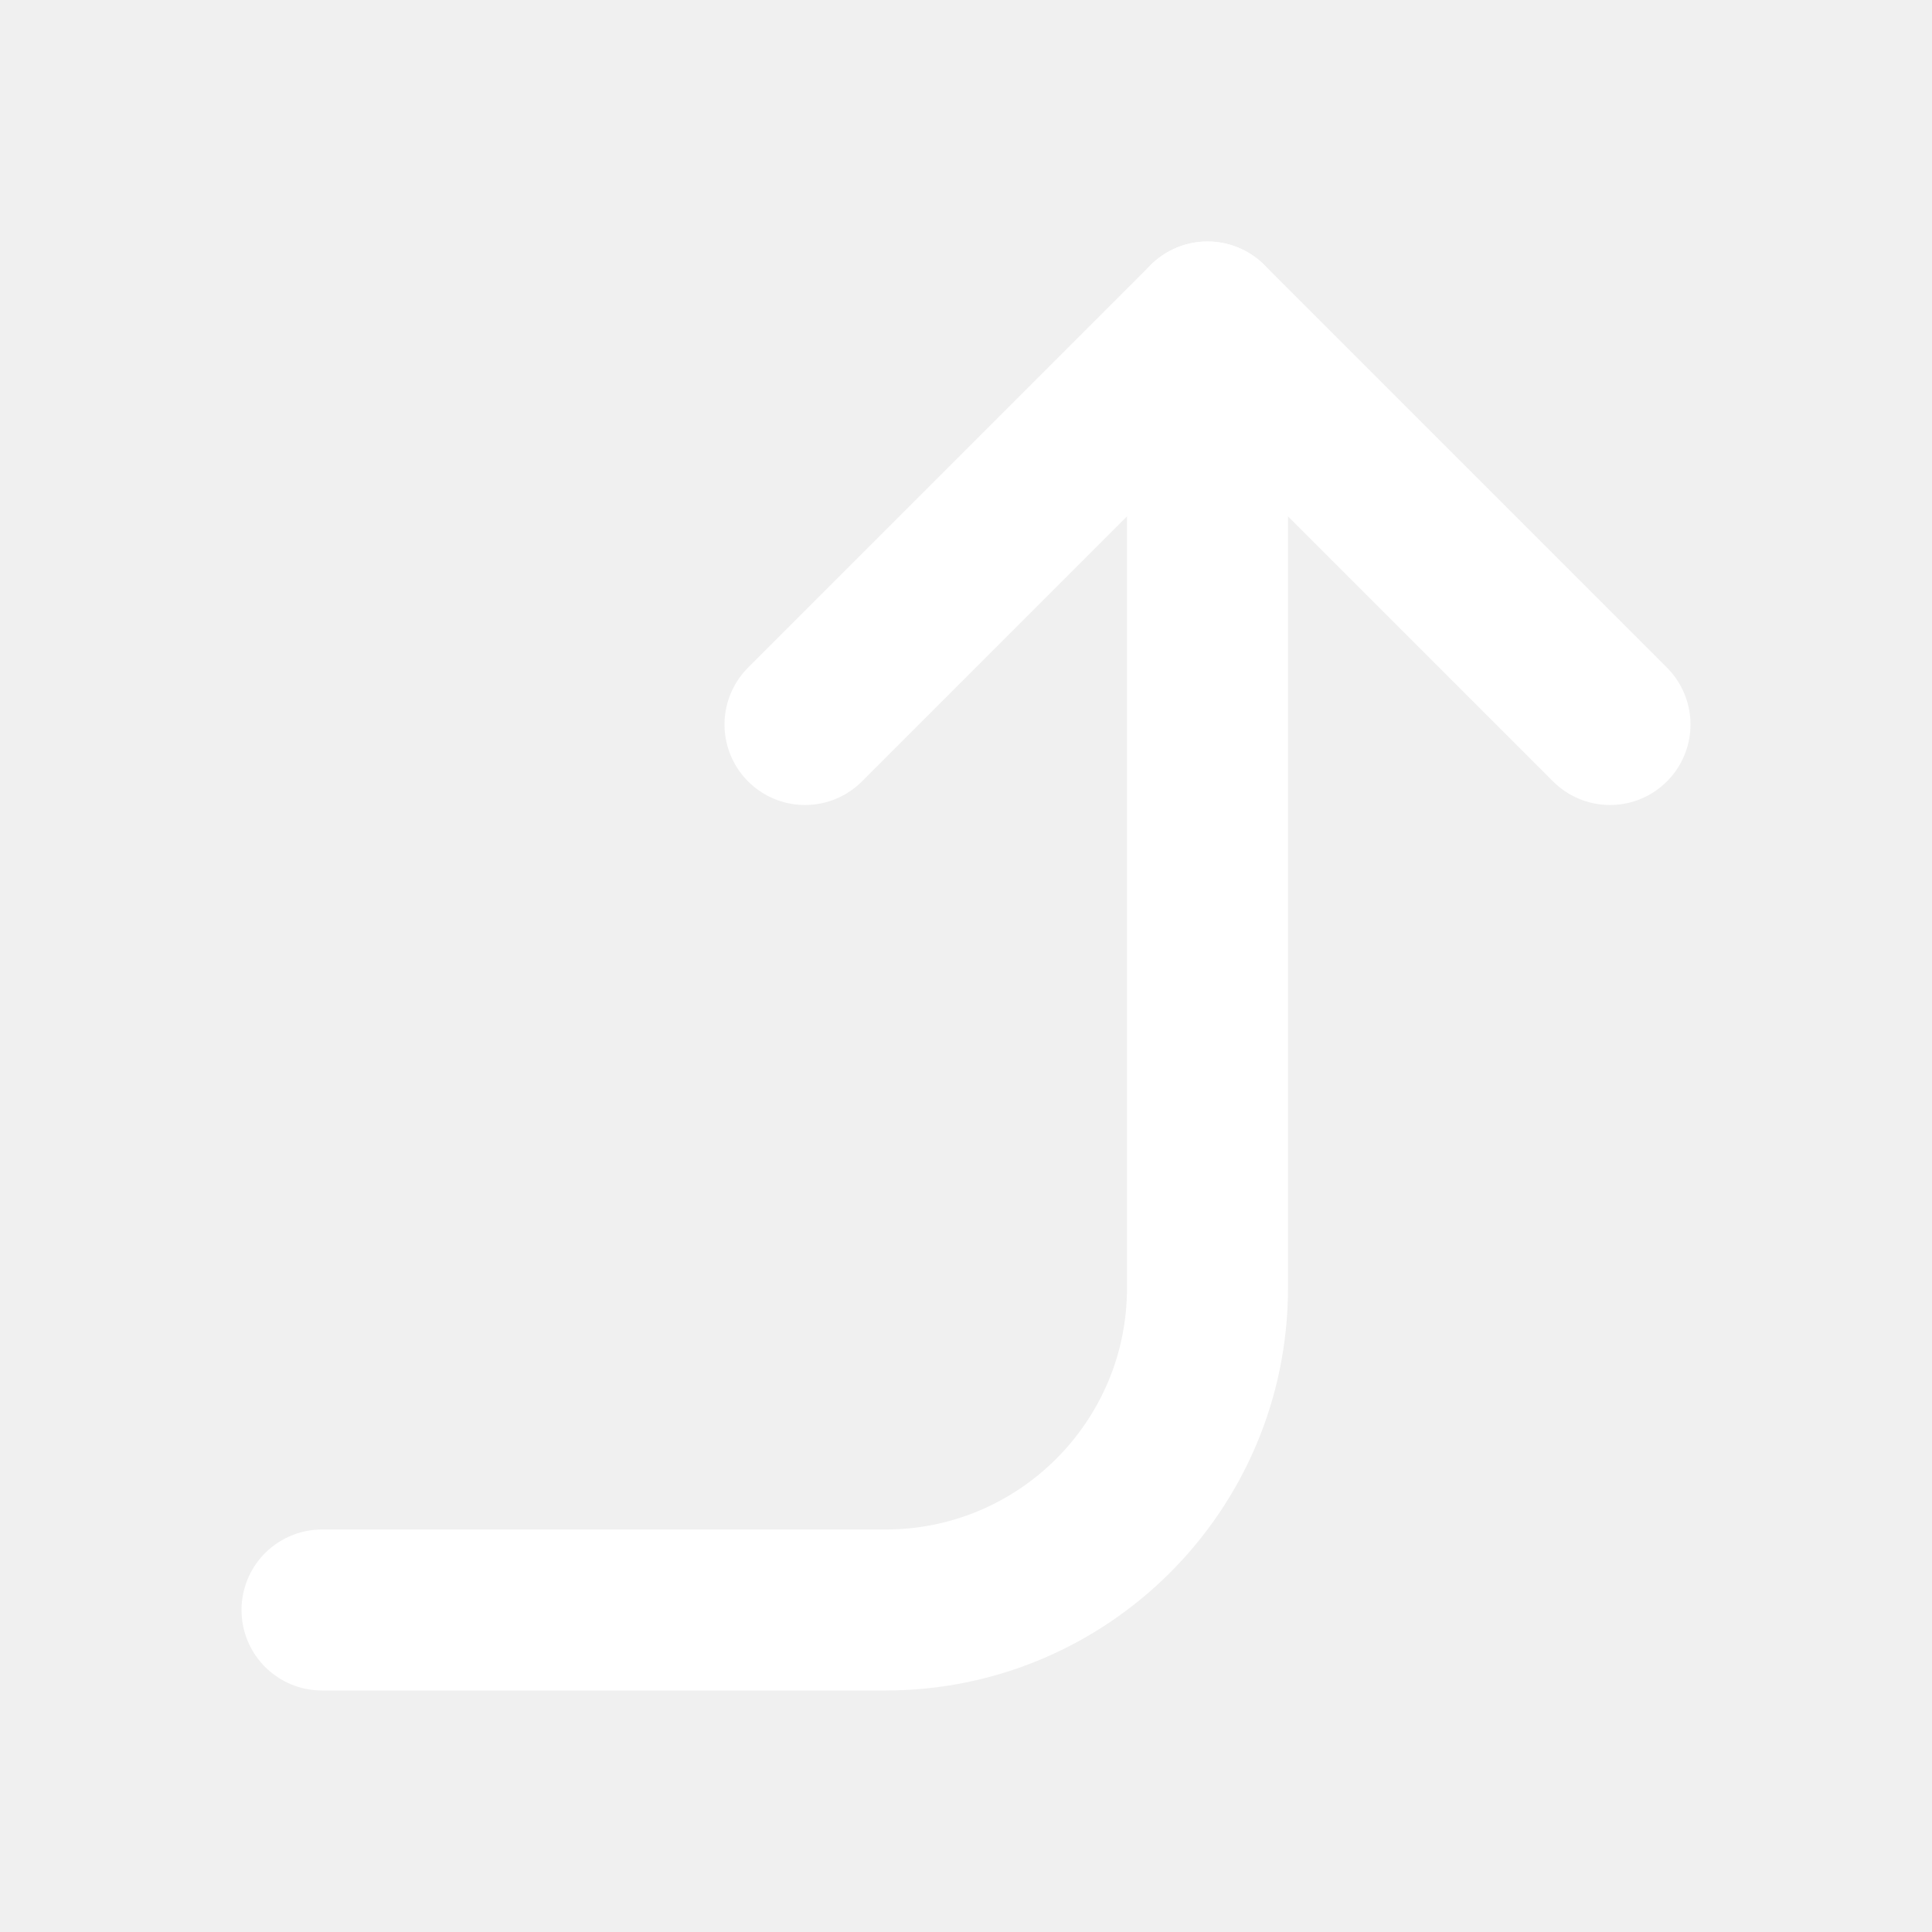
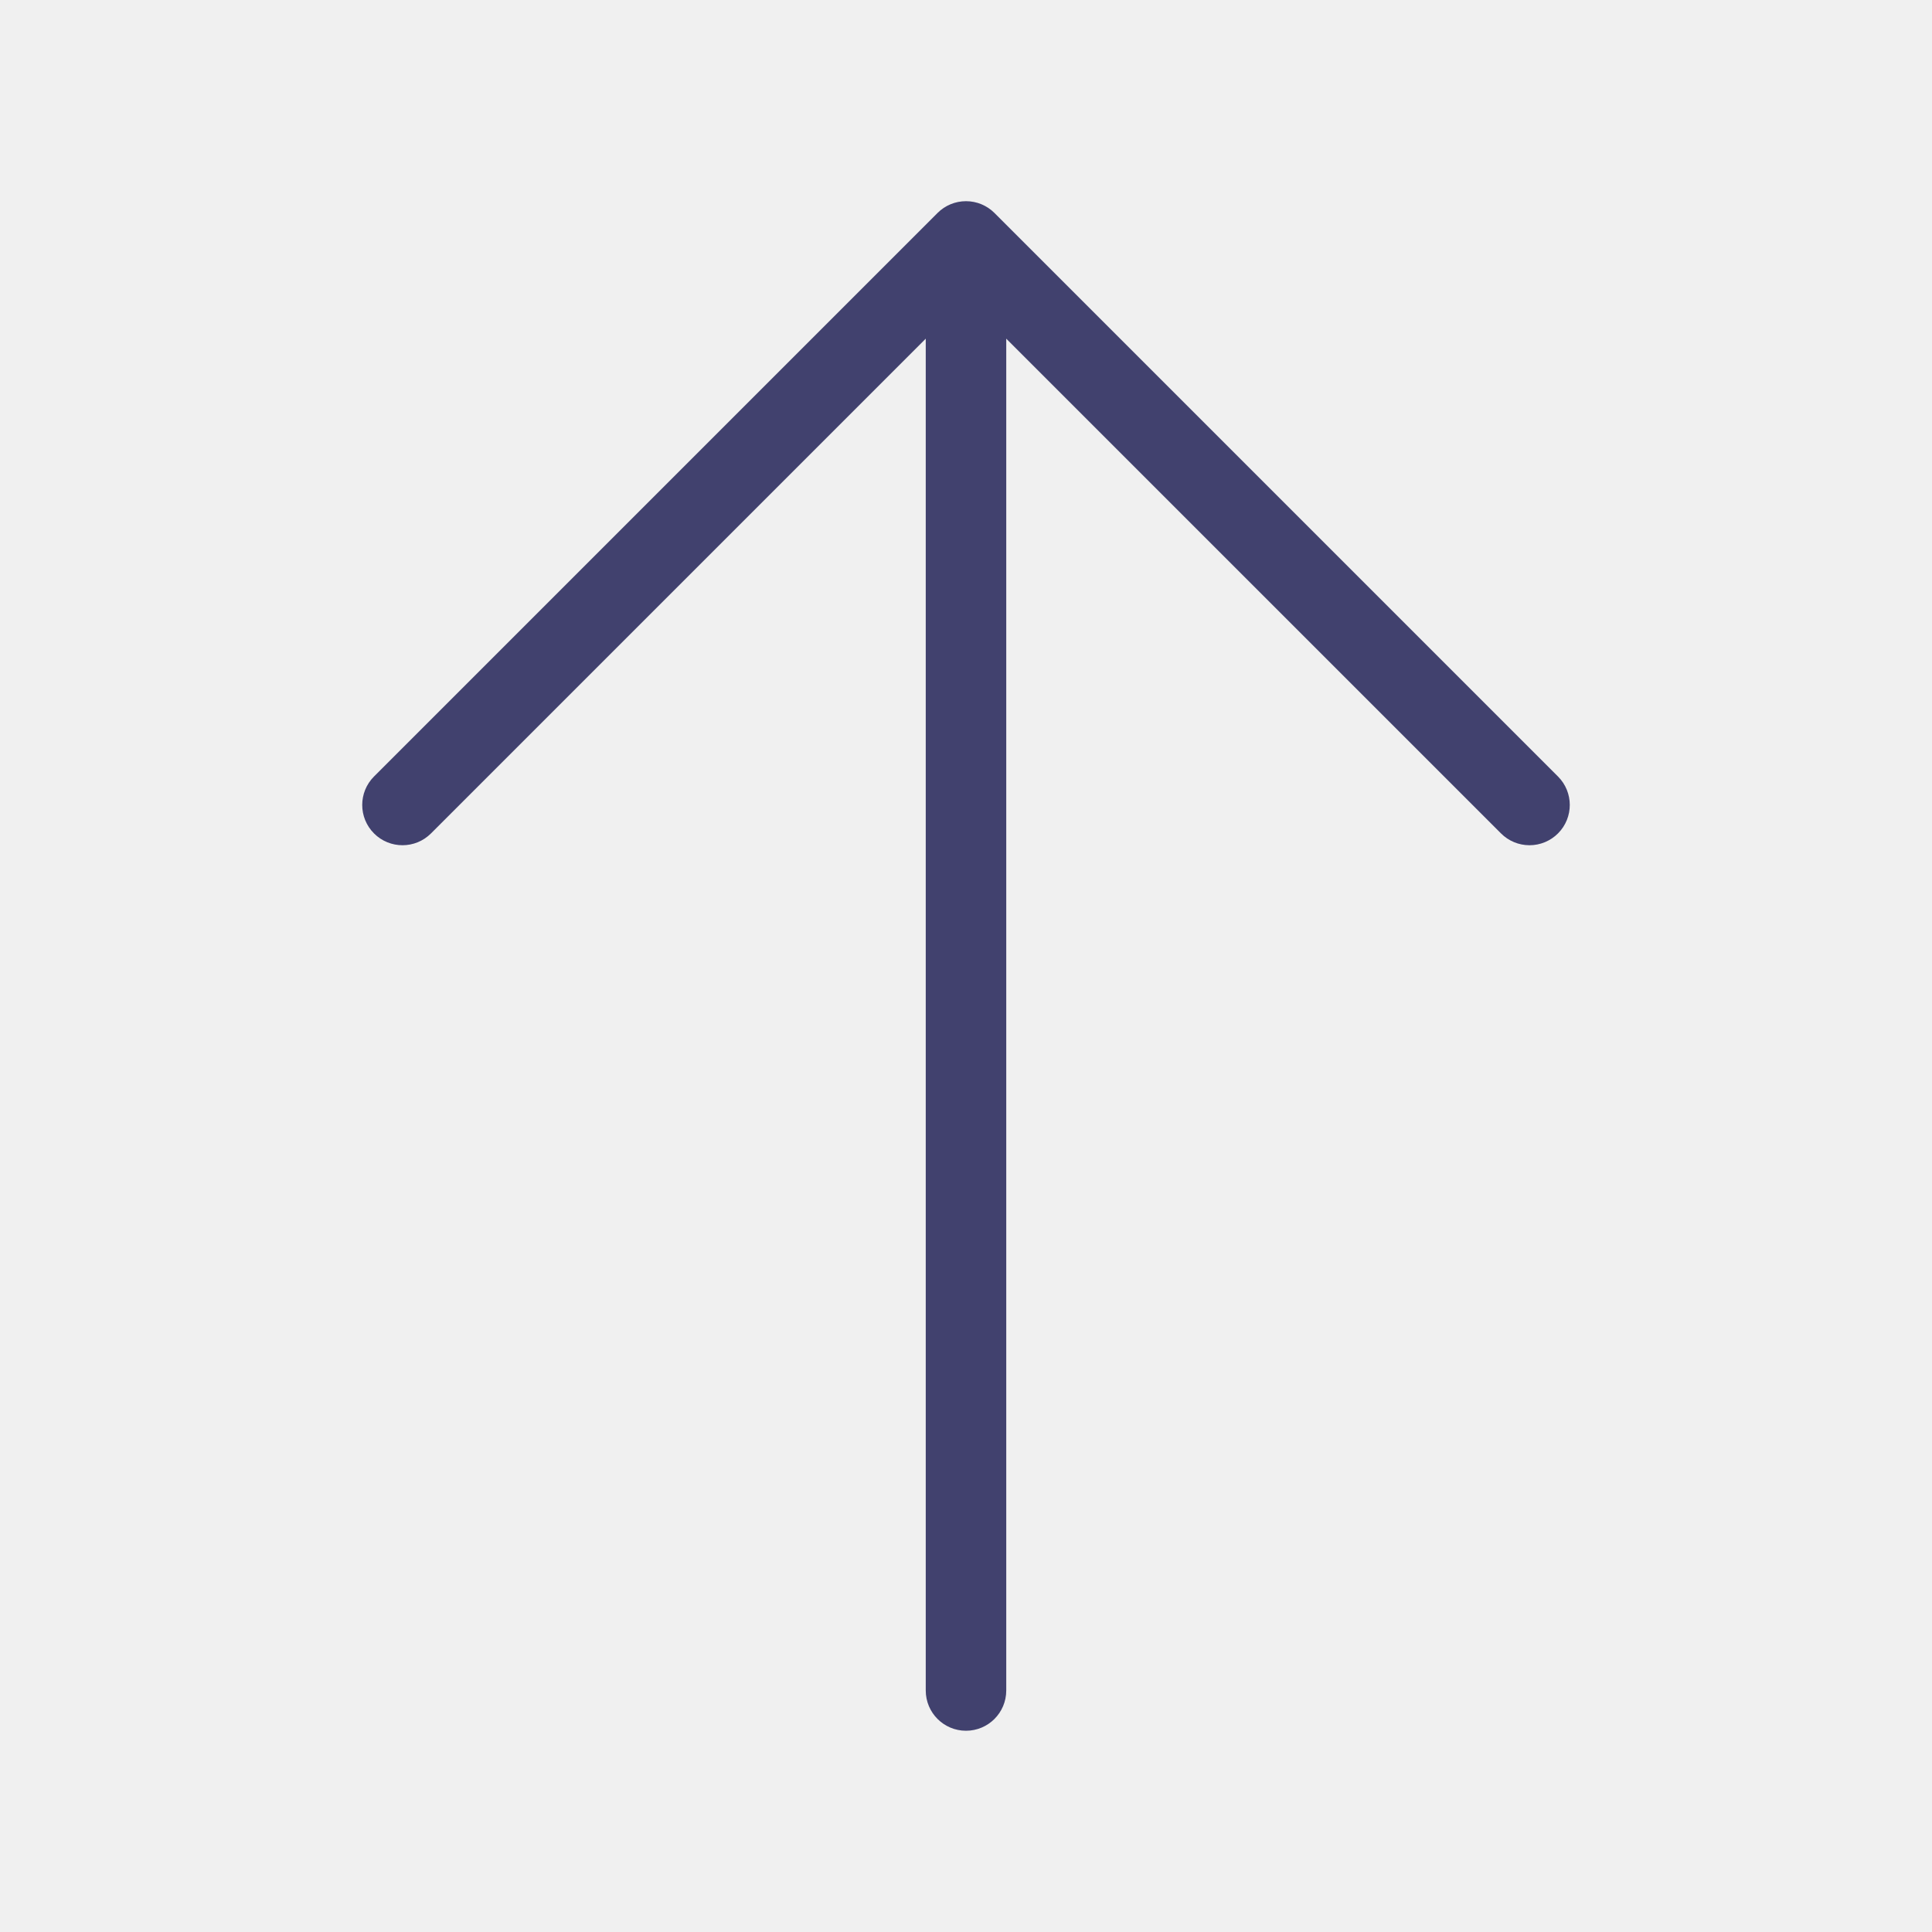
- <svg xmlns="http://www.w3.org/2000/svg" width="24" height="24" viewBox="0 0 24 24" fill="none" stroke="currentColor" stroke-width="2" stroke-linecap="round" stroke-linejoin="round" class="feather feather-corner-right-up">
-   <polyline stroke="white" points="10 9 15 4 20 9" />
-   <path stroke="white" d="M4 20h7a4 4 0 0 0 4-4V4" />
+ <svg xmlns="http://www.w3.org/2000/svg" id="magicoon-Light" viewBox="0 0 24 24">
+   <defs>
+     <style>.cls-1{fill:#41416e;}</style>
+   </defs>
+   <g id="arrow-up-Light">
+     <path id="arrow-up-Light-2" data-name="arrow-up-Light" class="cls-1" d="M19.354,10.353a.5.5,0,0,1-.708,0L12.5,4.207V21a.5.5,0,0,1-1,0V4.207L5.354,10.353a.5.5,0,1,1-.708-.707l7-7a.5.5,0,0,1,.708,0l7,7A.5.5,0,0,1,19.354,10.353Z" />
+   </g>
</svg>
